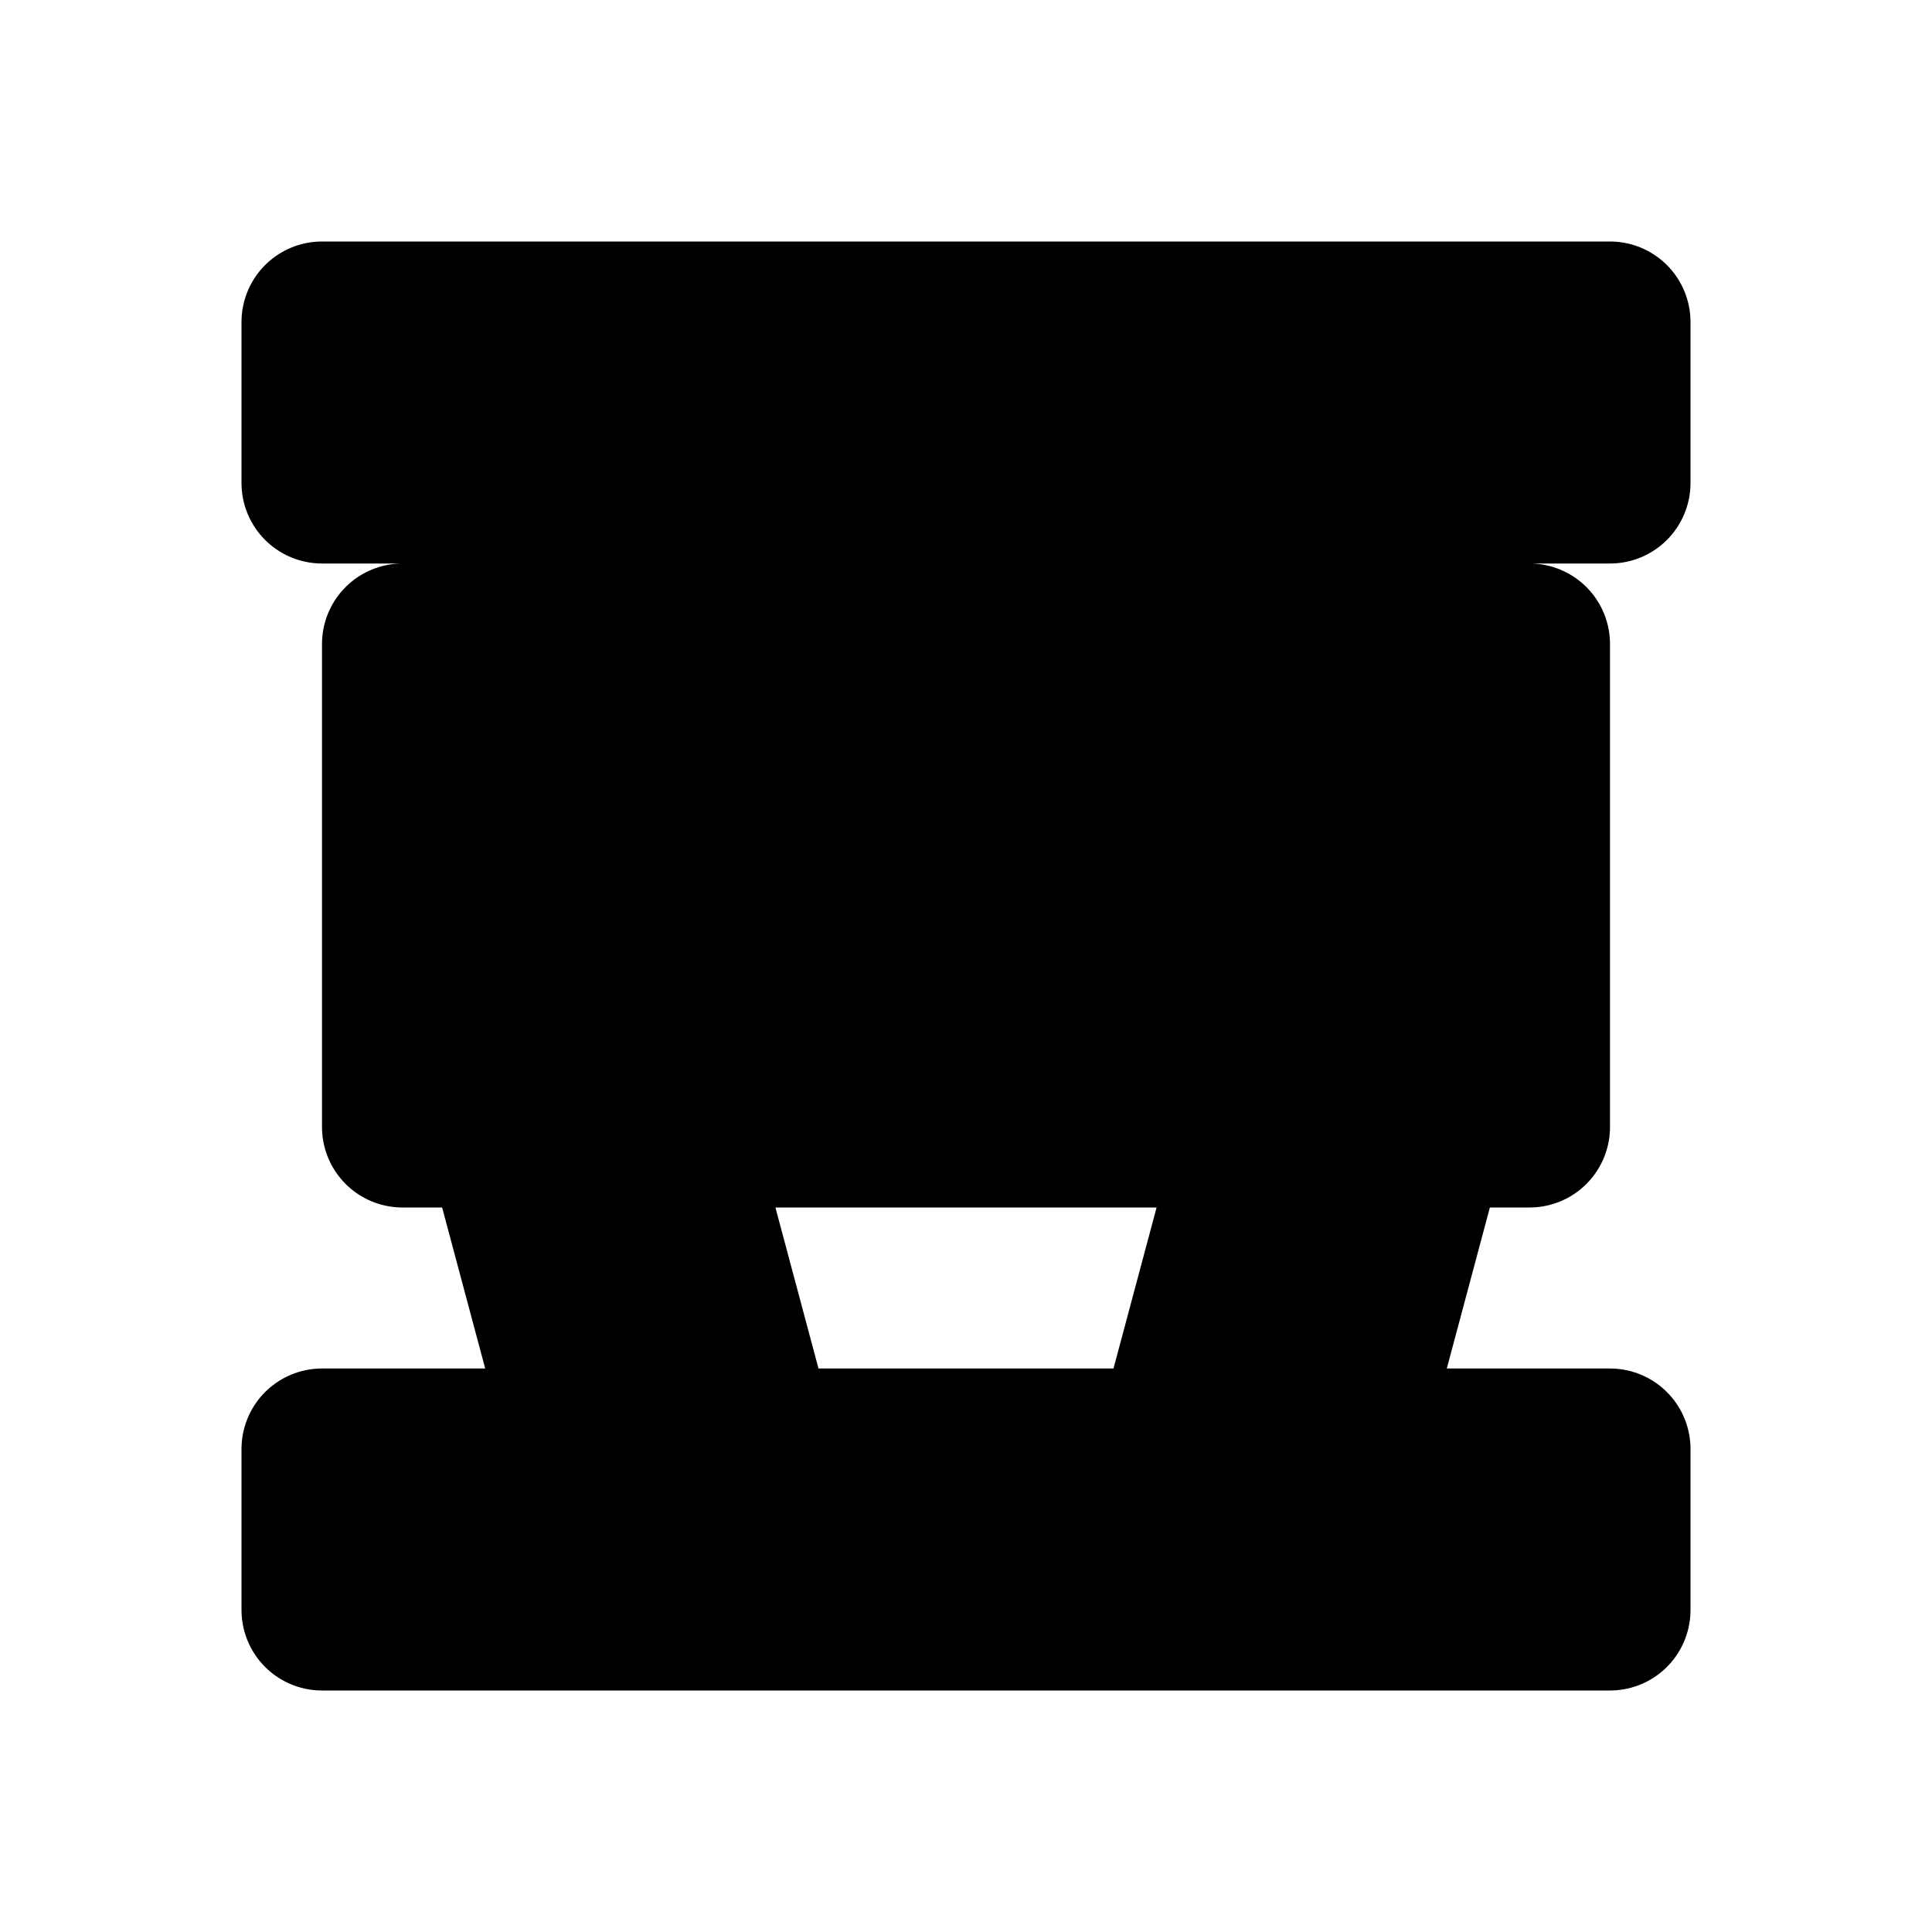
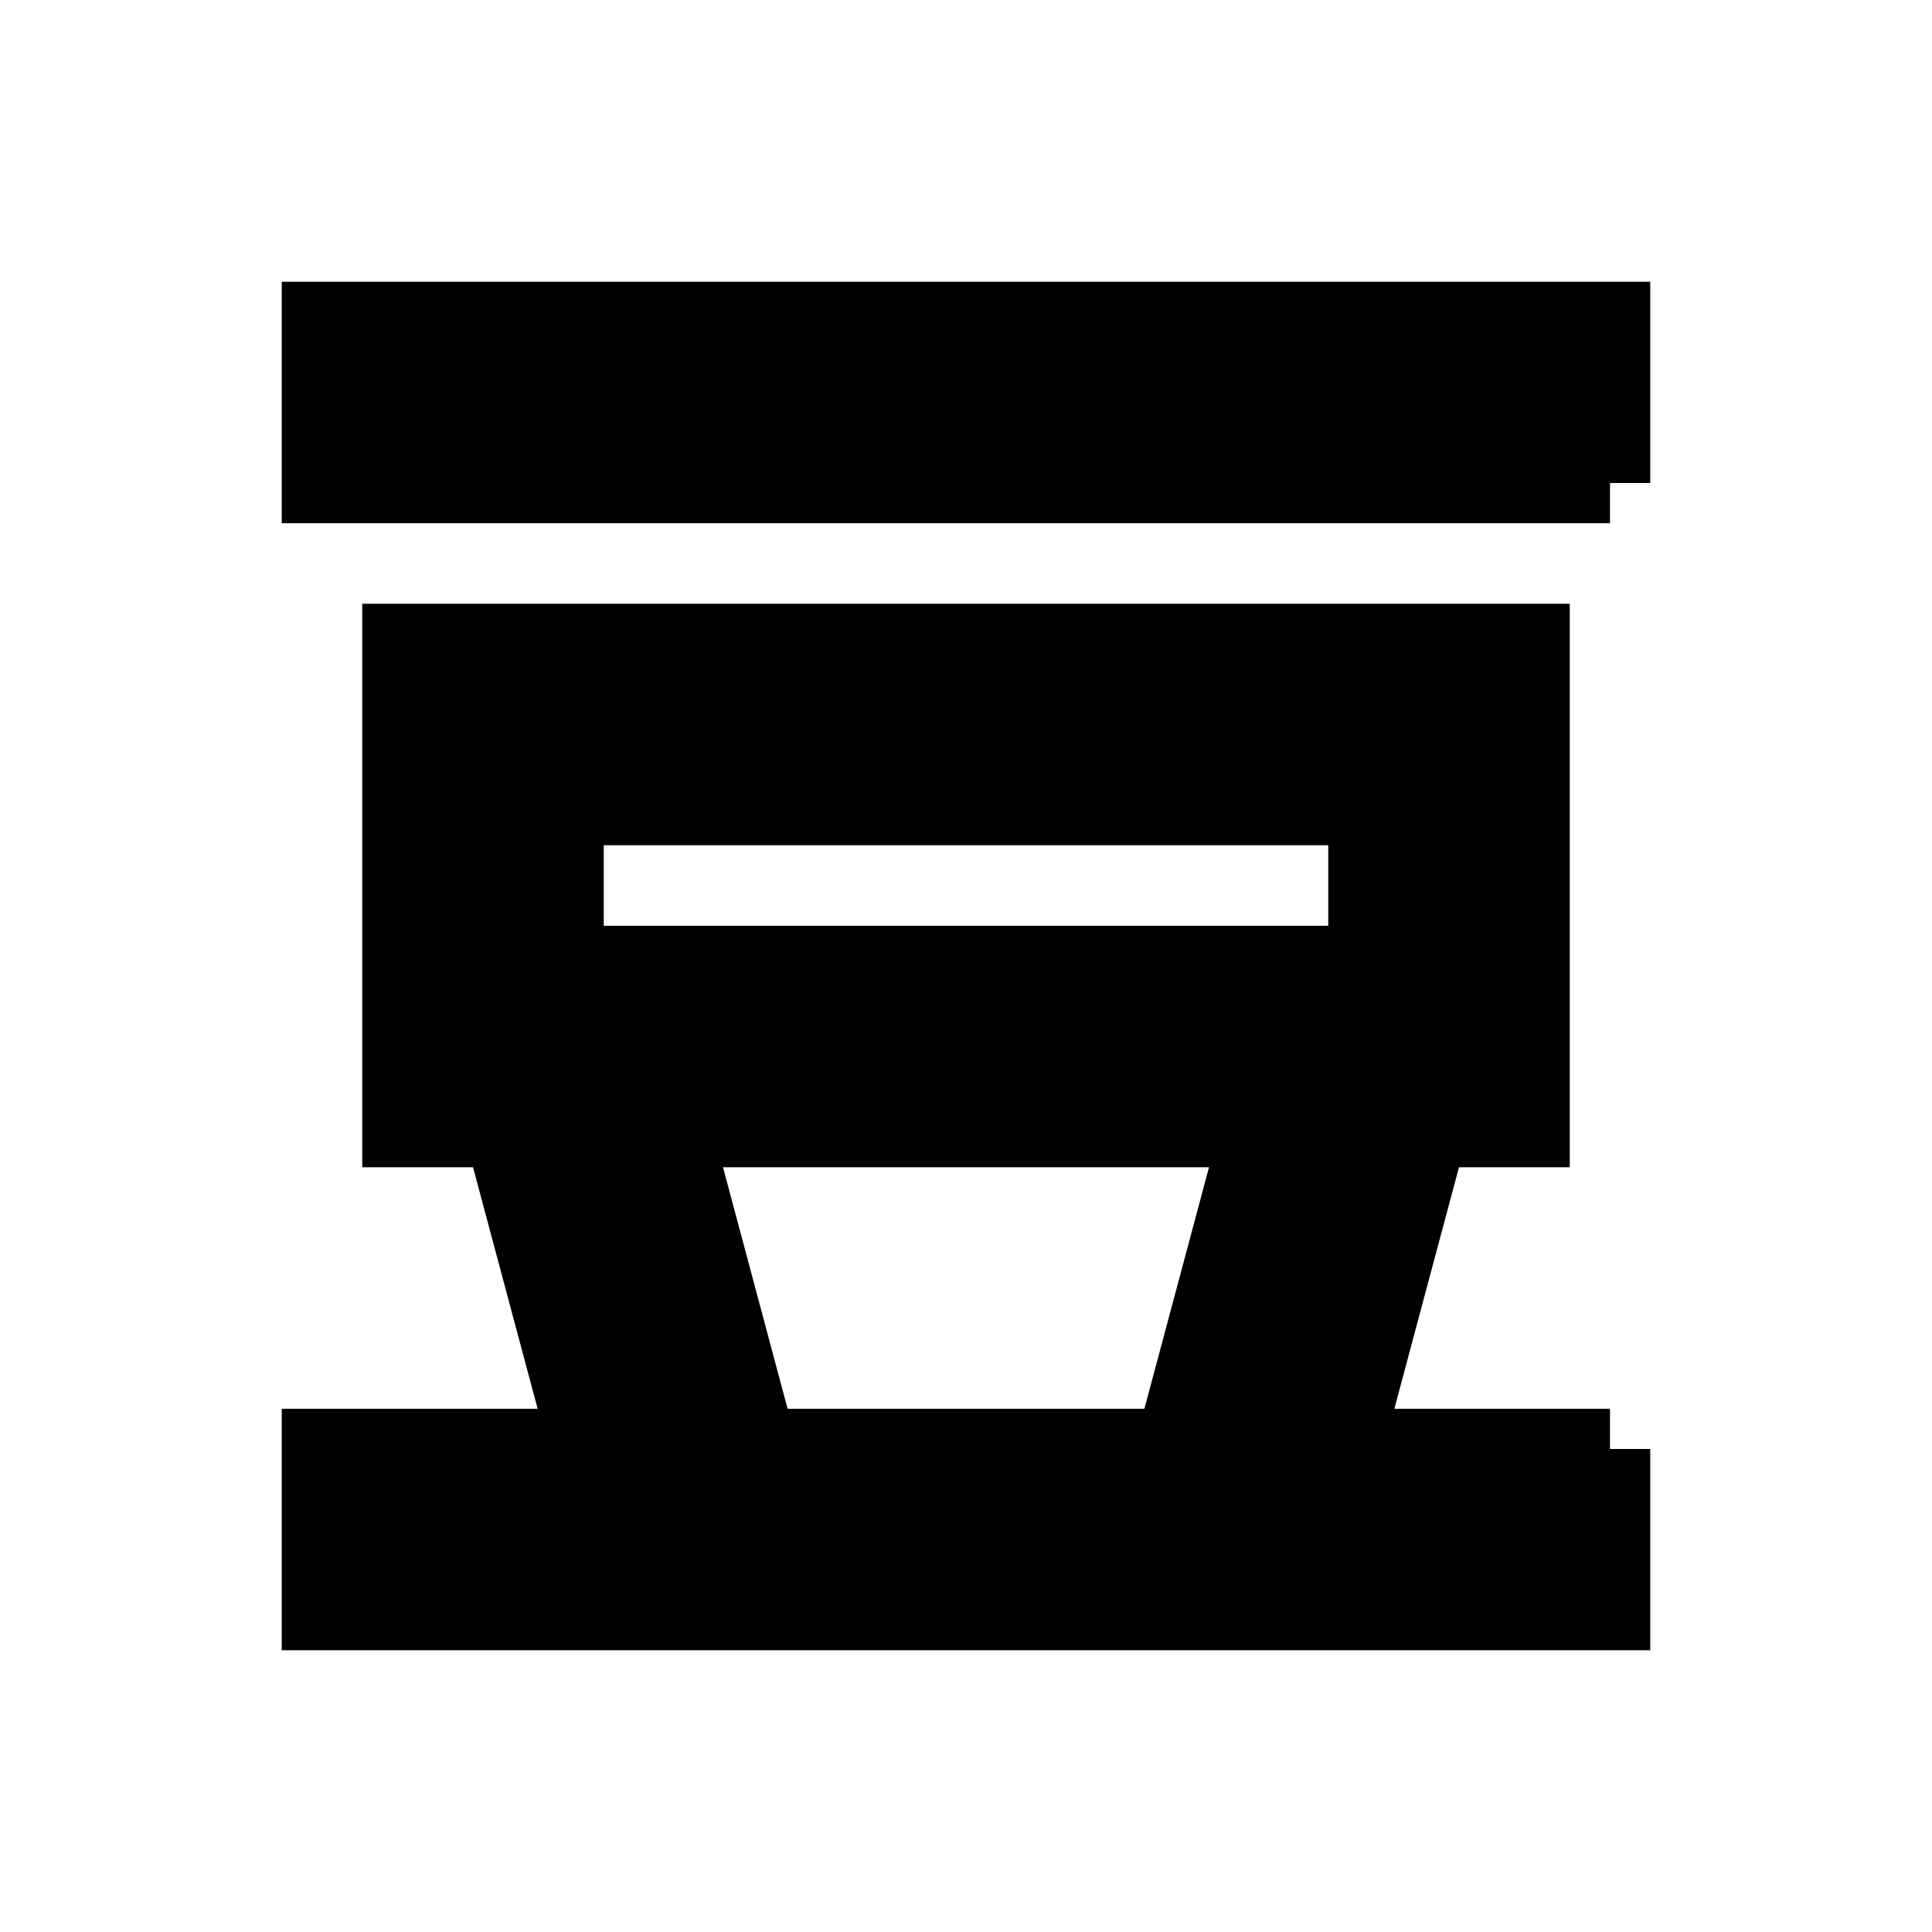
- <svg xmlns="http://www.w3.org/2000/svg" width="24" height="24" viewBox="0 0 24 24" stroke-width="2" stroke="currentColor" fill="currentColor" stroke-linecap="round" stroke-linejoin="round">
+ <svg xmlns="http://www.w3.org/2000/svg" width="24" height="24" viewBox="0 0 24 24" stroke="currentColor">
  <path d="M20 6H4V4h16v2m0 12v2H4v-2h3.33l-1.07-4H5V8h14v6h-1.26l-1.07 4H20M7 12h10v-2H7v2m2.4 6h5.2l1.07-4H8.33l1.07 4z" />
</svg>
